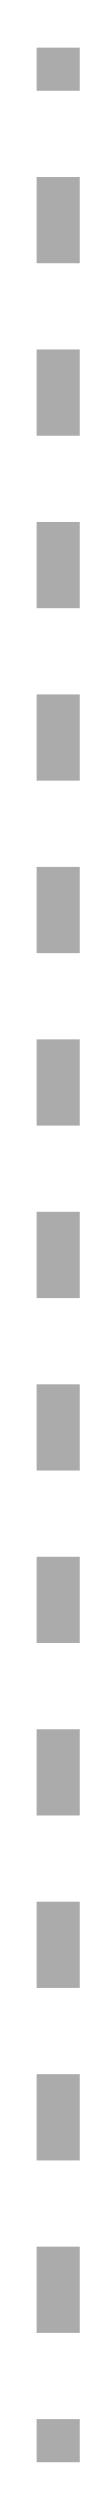
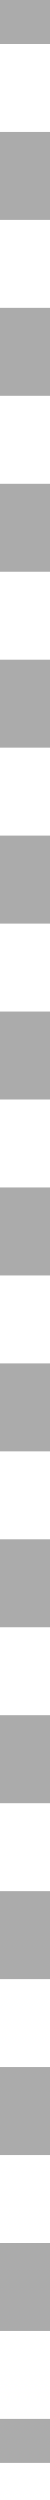
- <svg xmlns="http://www.w3.org/2000/svg" width="2" height="51" viewBox="0 0 2 51" fill="none">
-   <path opacity="0.33" fill-rule="evenodd" clip-rule="evenodd" d="M1.627 49.35V50.23H0.747V49.35H1.627ZM1.627 45.832L1.627 47.591H0.747L0.747 45.832H1.627ZM1.627 42.313V44.073H0.747L0.747 42.313H1.627ZM1.627 38.795L1.627 40.554H0.747L0.747 38.795H1.627ZM1.627 35.277V37.036H0.747L0.747 35.277H1.627ZM1.627 31.758L1.627 33.517H0.747L0.747 31.758H1.627ZM1.627 28.24V29.999H0.747L0.747 28.24H1.627ZM1.627 24.721L1.627 26.481H0.747L0.747 24.721H1.627ZM1.627 21.203V22.962H0.747L0.747 21.203H1.627ZM1.627 17.685L1.627 19.444H0.747L0.747 17.685H1.627ZM1.627 14.166V15.925H0.747L0.747 14.166H1.627ZM1.627 10.648L1.627 12.407H0.747L0.747 10.648H1.627ZM1.627 7.129V8.889H0.747L0.747 7.129H1.627ZM1.627 3.611L1.627 5.37H0.747L0.747 3.611H1.627ZM1.627 0.972V1.852H0.747V0.972H1.627Z" fill="black" />
+ <svg xmlns="http://www.w3.org/2000/svg" width="1" height="50" viewBox="0 0 1 50" fill="none">
+   <path opacity="0.33" fill-rule="evenodd" clip-rule="evenodd" d="M1 48.378V49.258H0L0 48.378H1ZM1 44.86V46.619H0L0 44.86H1ZM1 41.341V43.101H0L0 41.341H1ZM1 37.823V39.582H0L0 37.823H1ZM1 34.304V36.064H0L0 34.304H1ZM1 30.786V32.545H0L0 30.786H1ZM1 27.268V29.027H0L0 27.268H1ZM1 23.749V25.509H0L0 23.749H1ZM1 20.231V21.99H0L0 20.231H1ZM1 16.712V18.472H0L0 16.712H1ZM1 13.194V14.953H0L0 13.194H1ZM1 9.676V11.435H0L0 9.676H1ZM1 6.157L1 7.916H0L0 6.157H1ZM1 2.639L1 4.398H0L0 2.639H1ZM1 -4.95911e-05L1 0.88H0L0 -4.95911e-05H1Z" fill="black" />
</svg>
